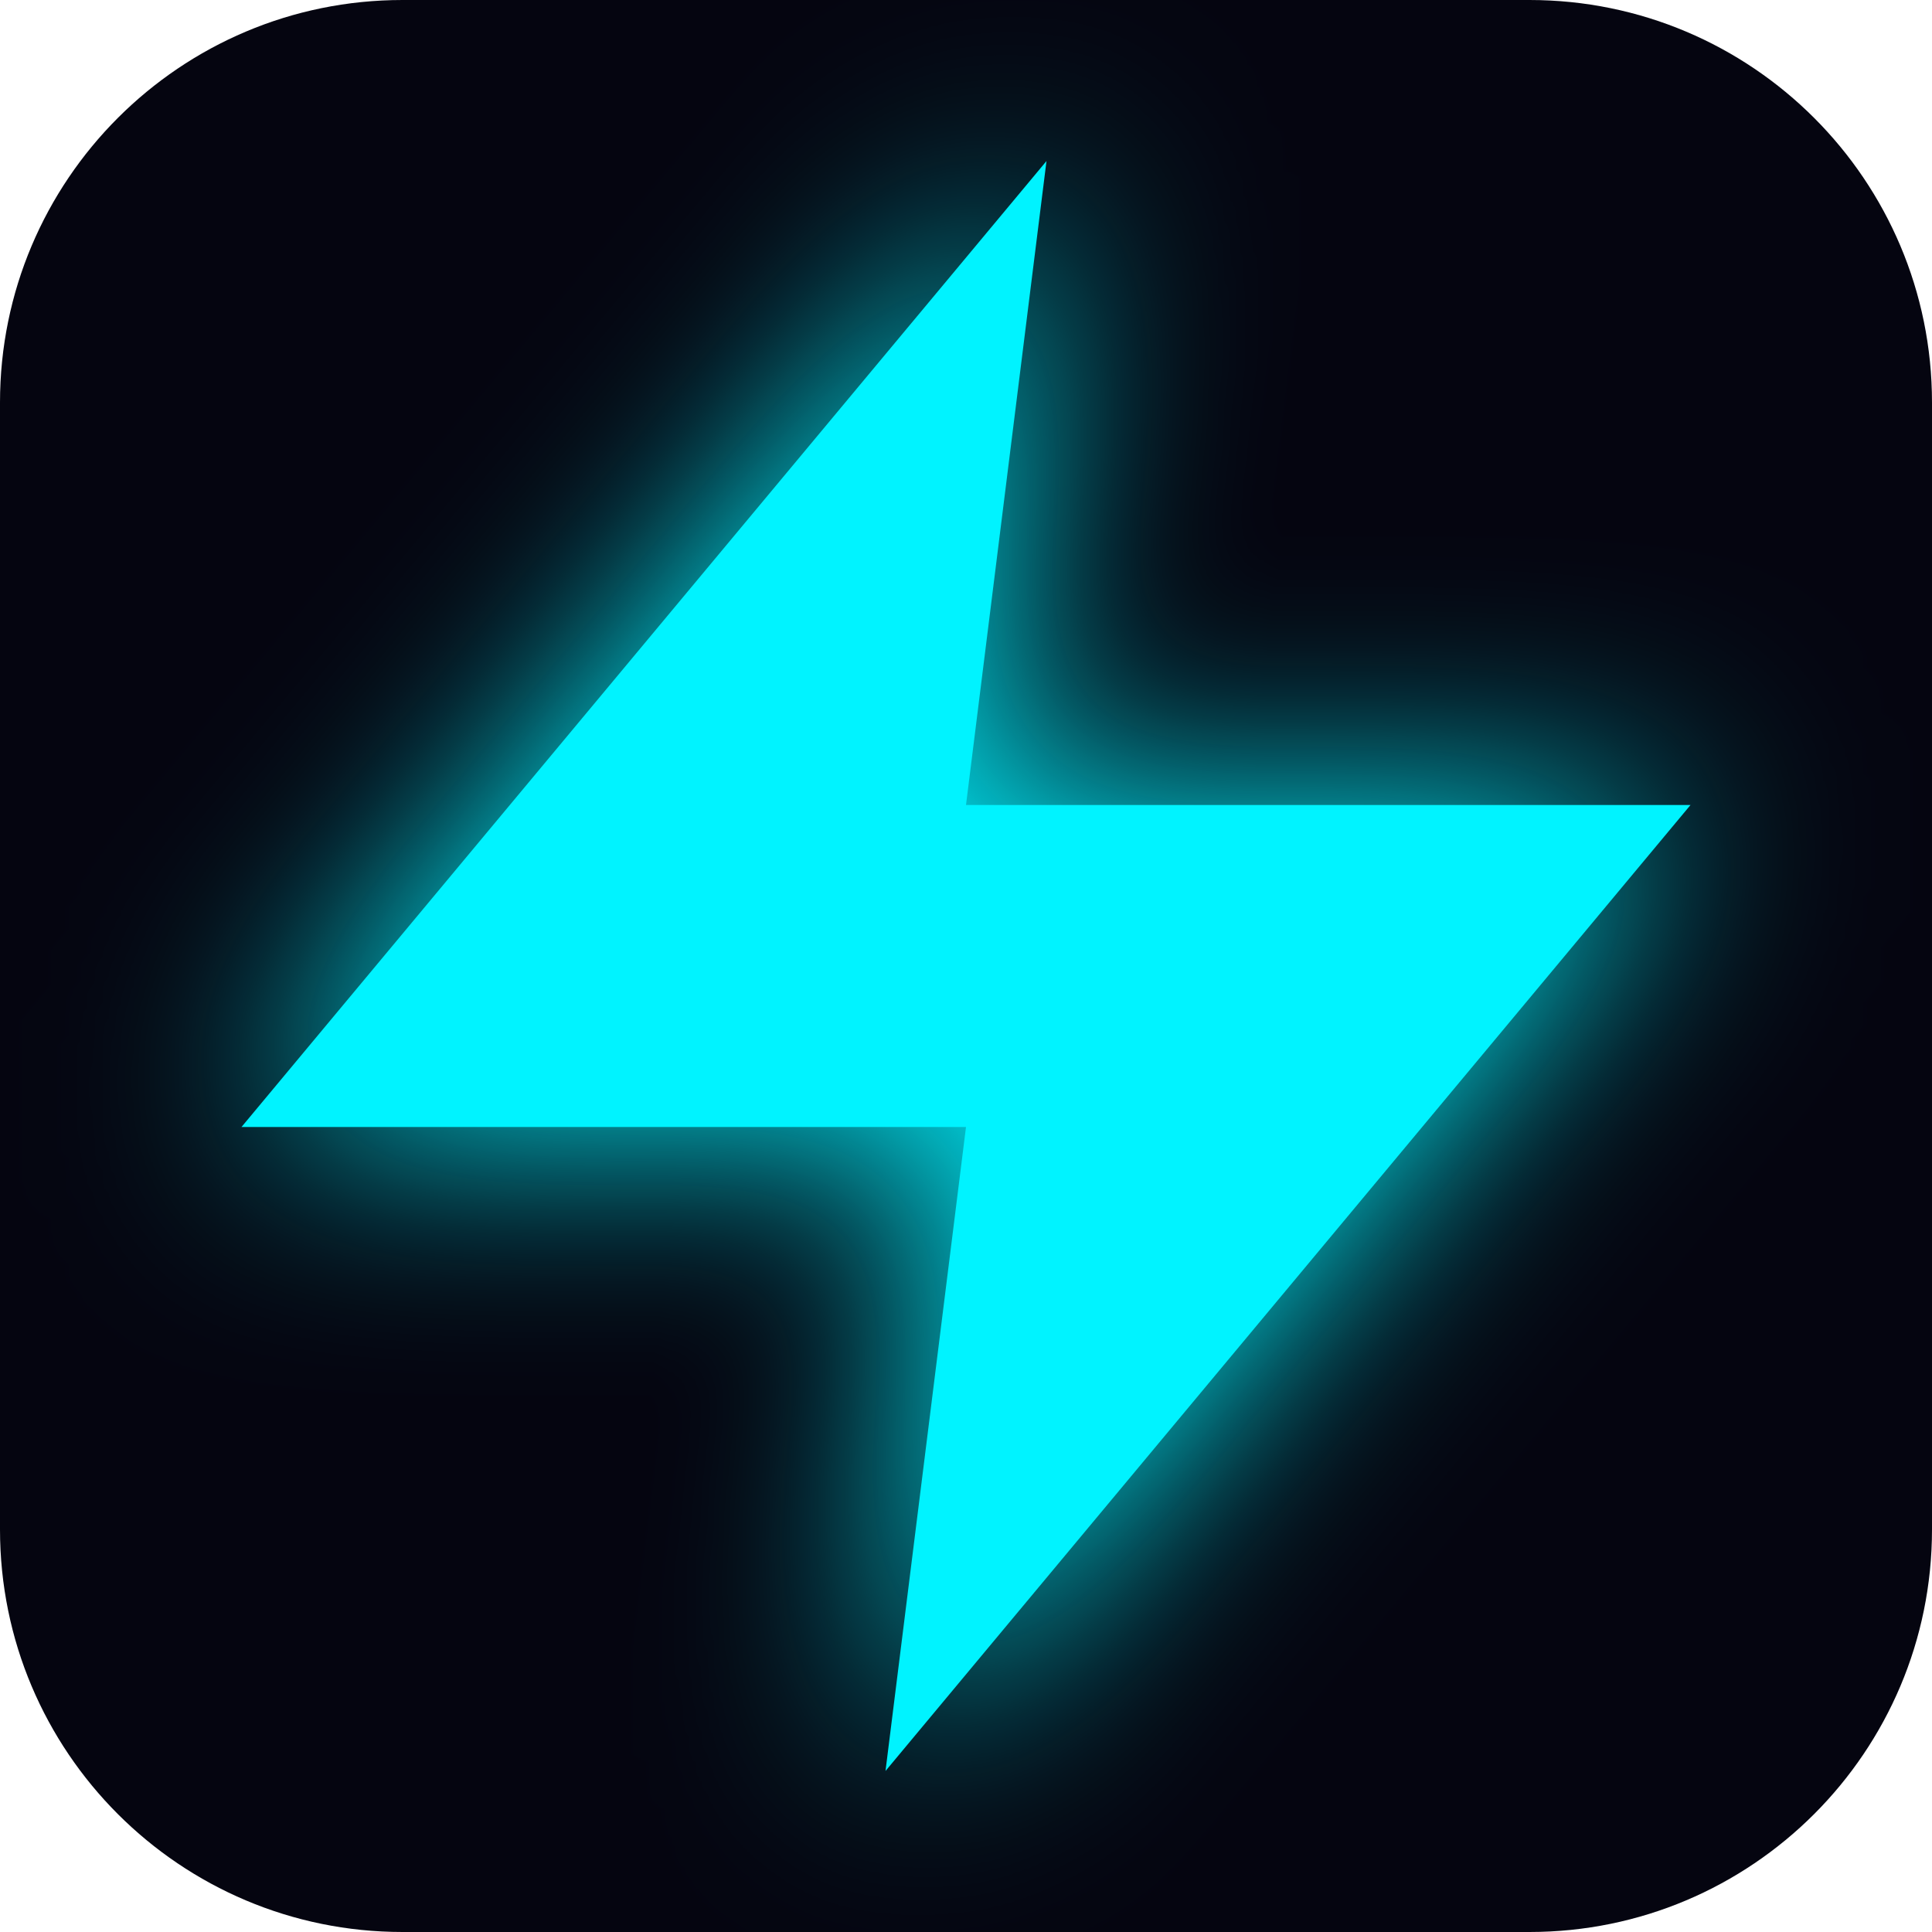
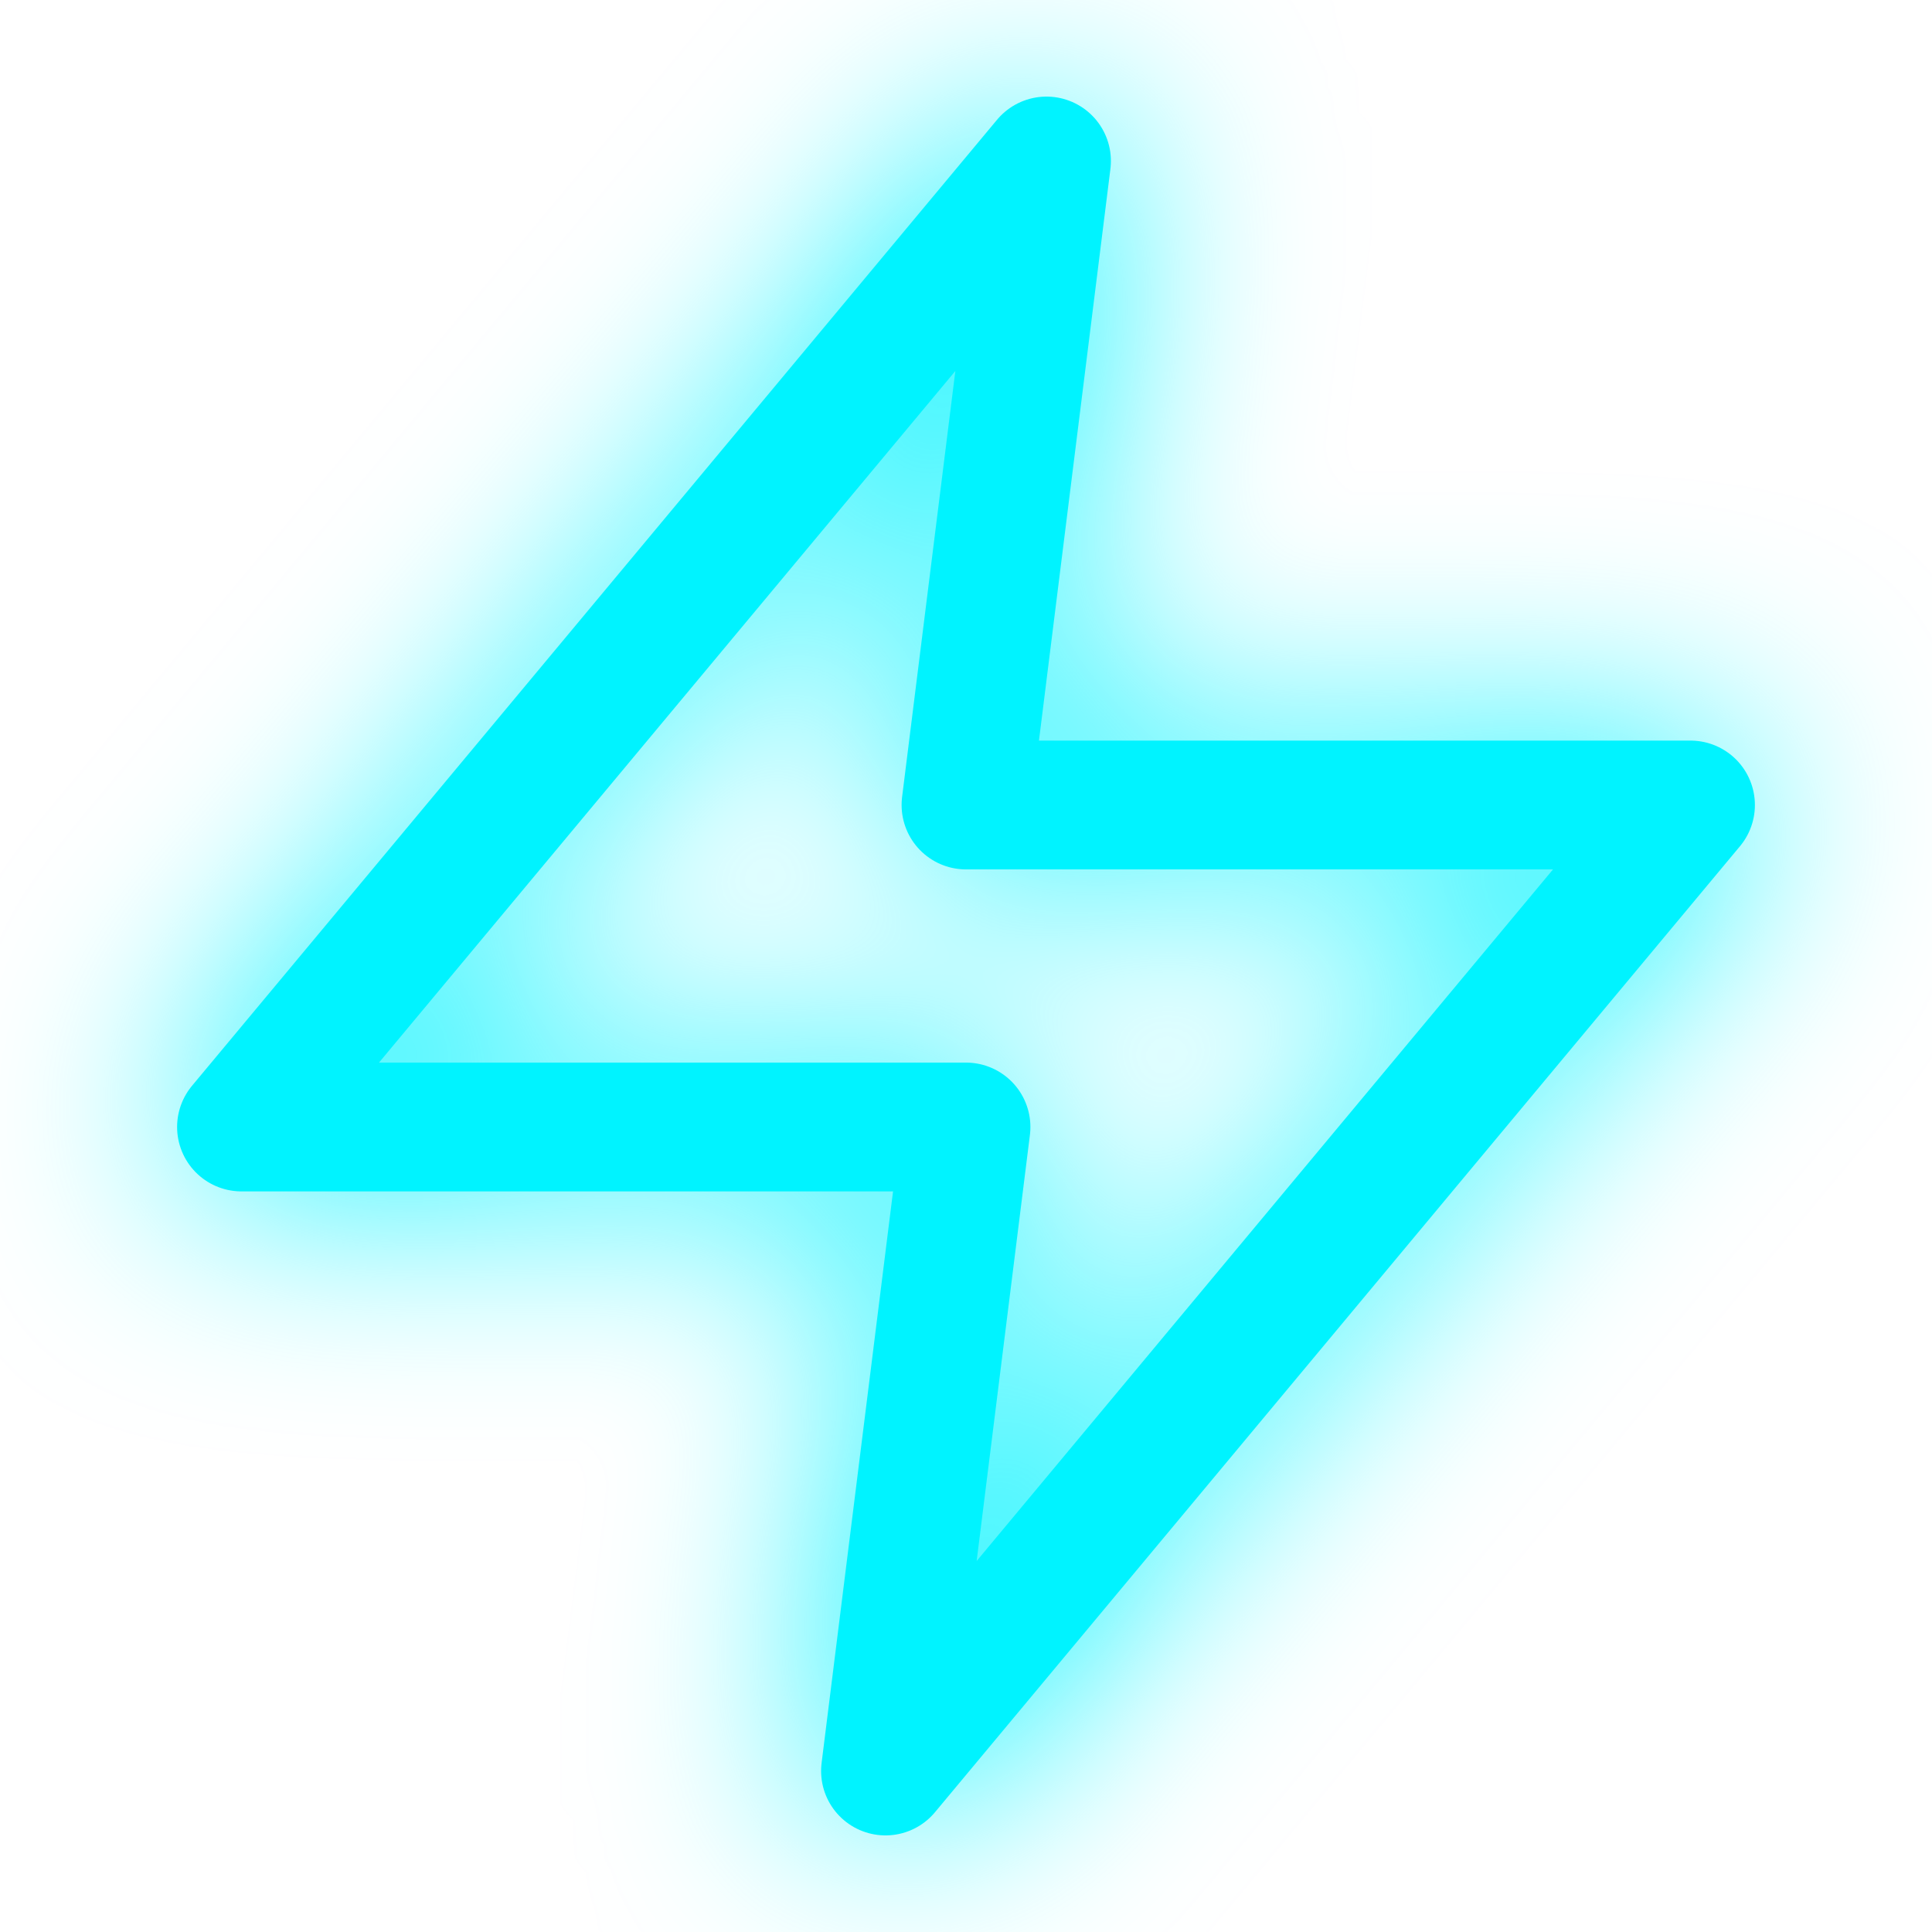
<svg xmlns="http://www.w3.org/2000/svg" viewBox="0 0 24 24">
  <defs>
    <filter id="glow" x="-50%" y="-50%" width="200%" height="200%">
      <feGaussianBlur stdDeviation="1.4" result="blur" />
      <feMerge>
        <feMergeNode in="blur" />
        <feMergeNode in="SourceGraphic" />
      </feMerge>
    </filter>
  </defs>
-   <rect x="0" y="0" width="24" height="24" rx="5" fill="#050510" />
-   <polygon points="13 2 3 14 12 14 11 22 21 10 12 10 13 2" fill="#00f3ff" filter="url(#glow)" />
+   <polygon points="13 2 3 14 12 14 11 22 21 10 12 10 13 2" fill="none" stroke="#00f3ff" stroke-width="1.6" stroke-linejoin="round" stroke-linecap="round" filter="url(#glow)" />
</svg>
